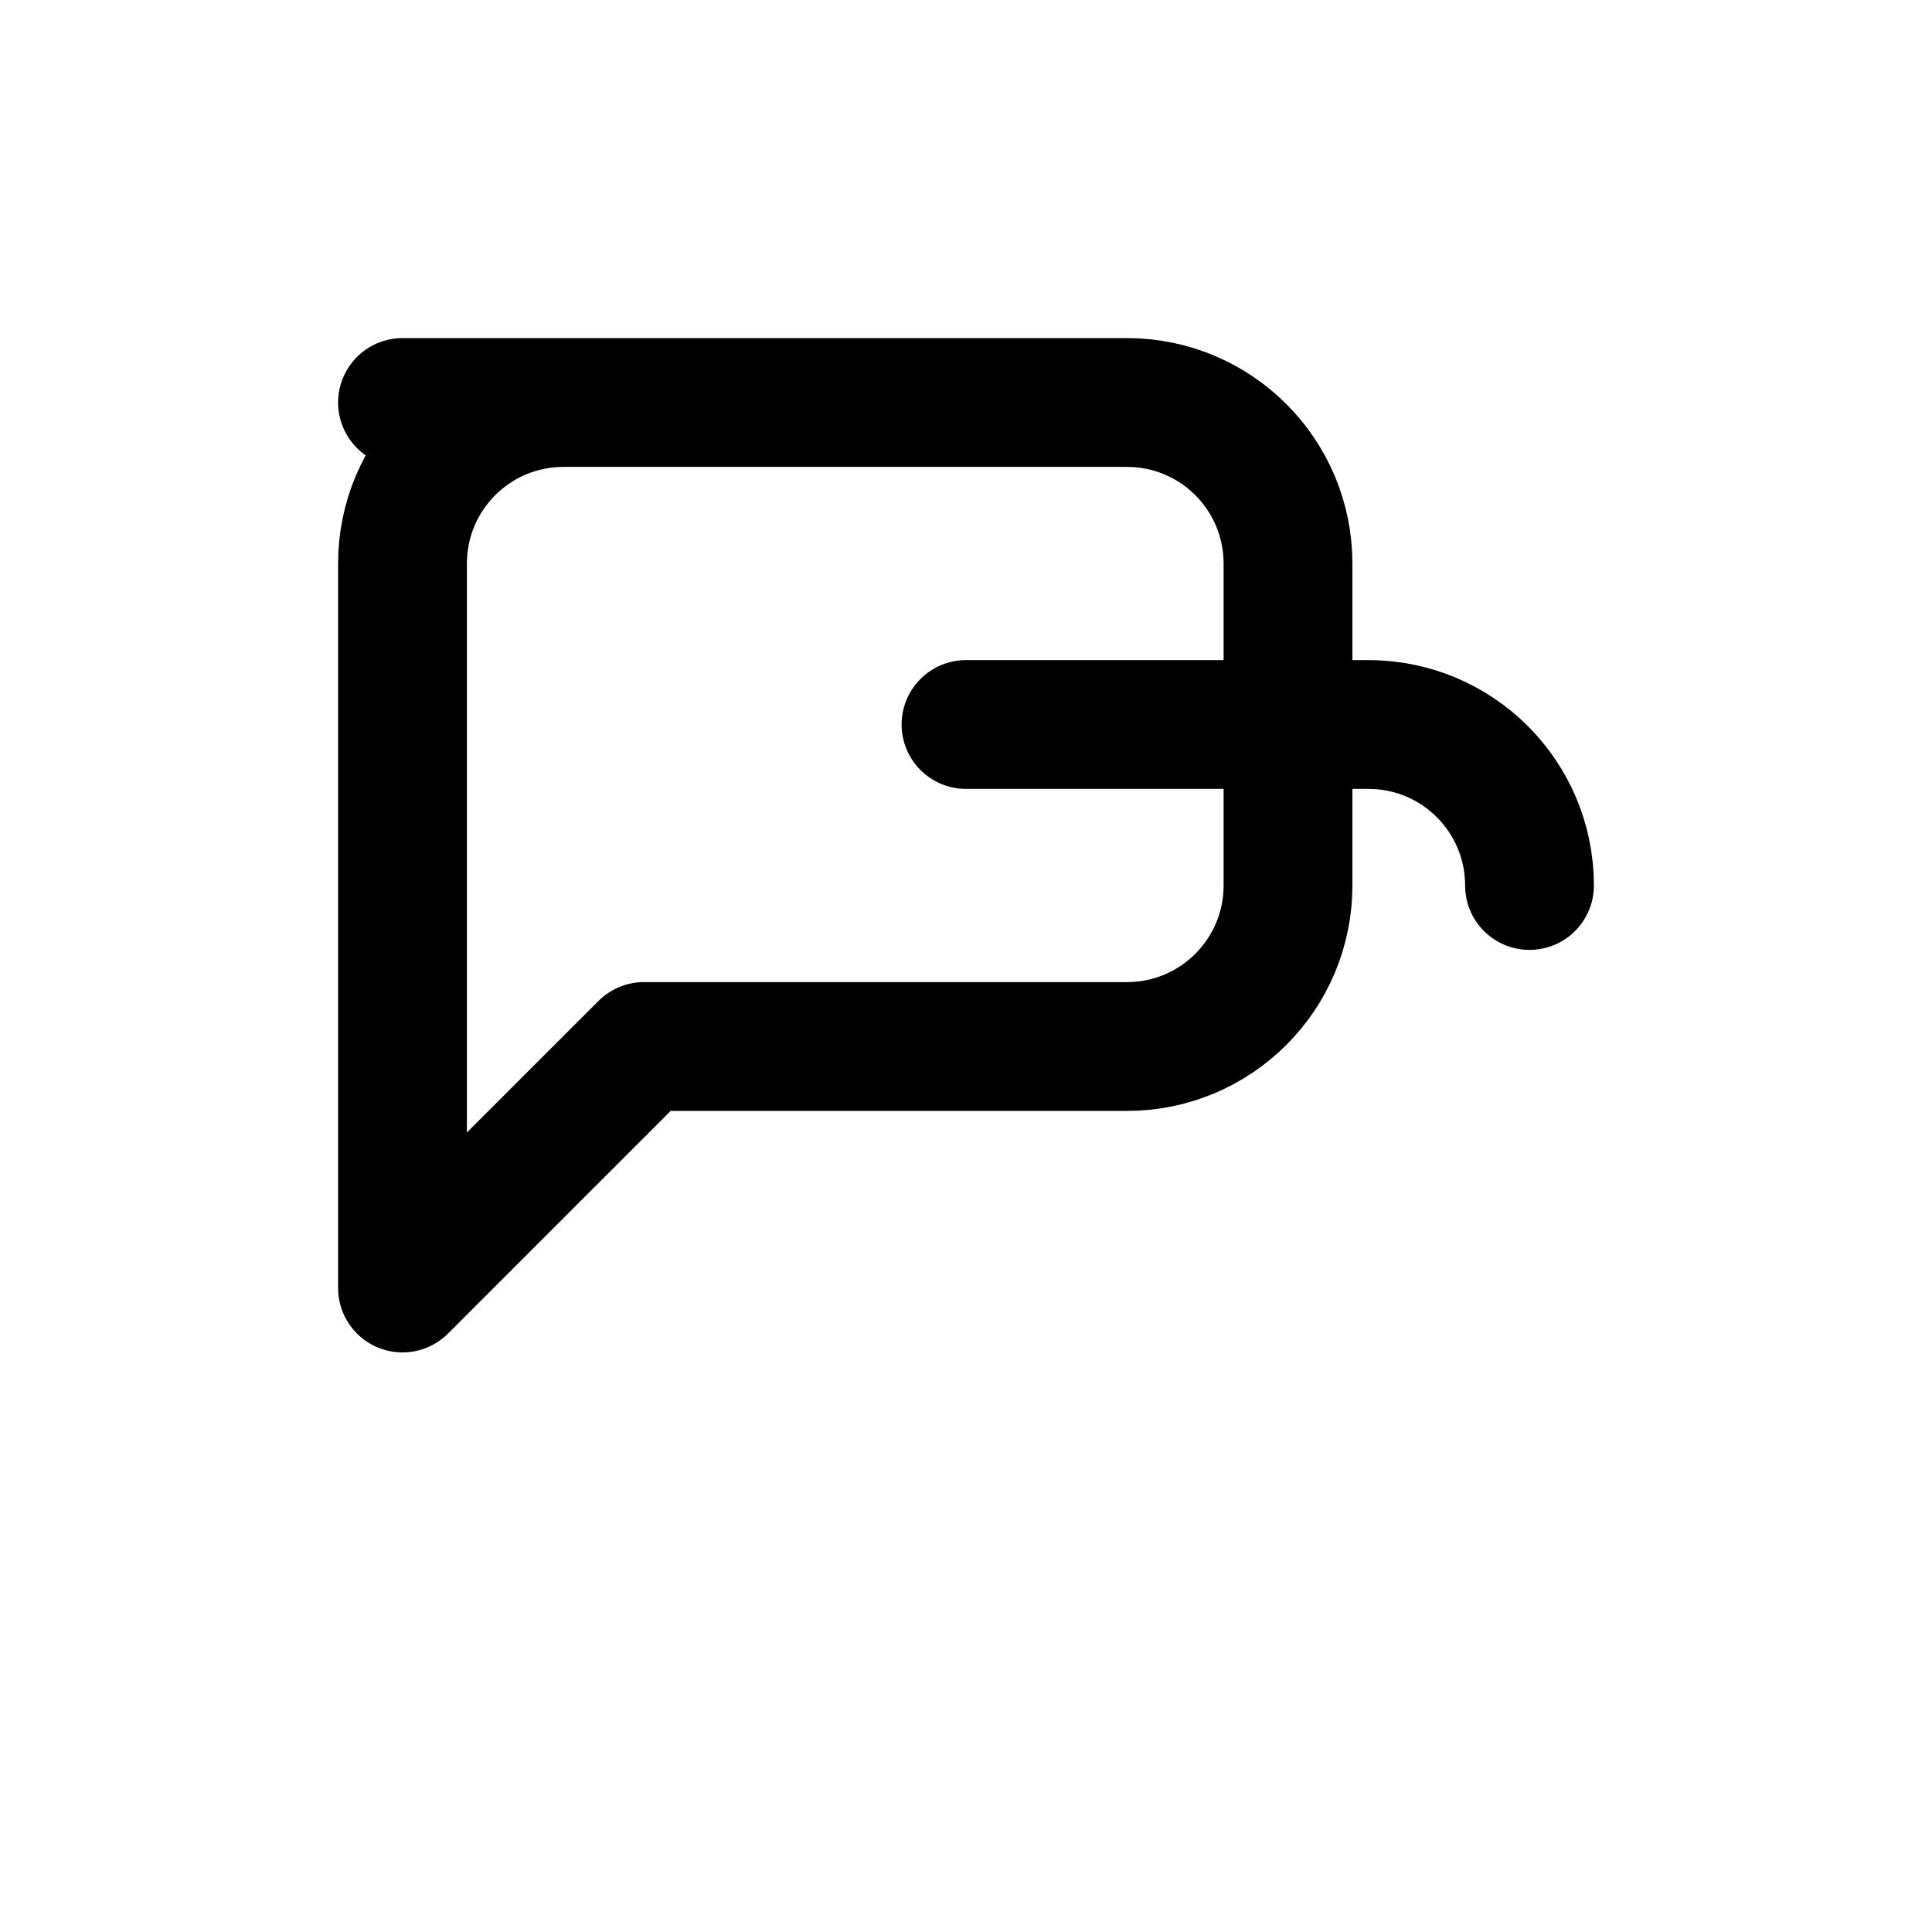
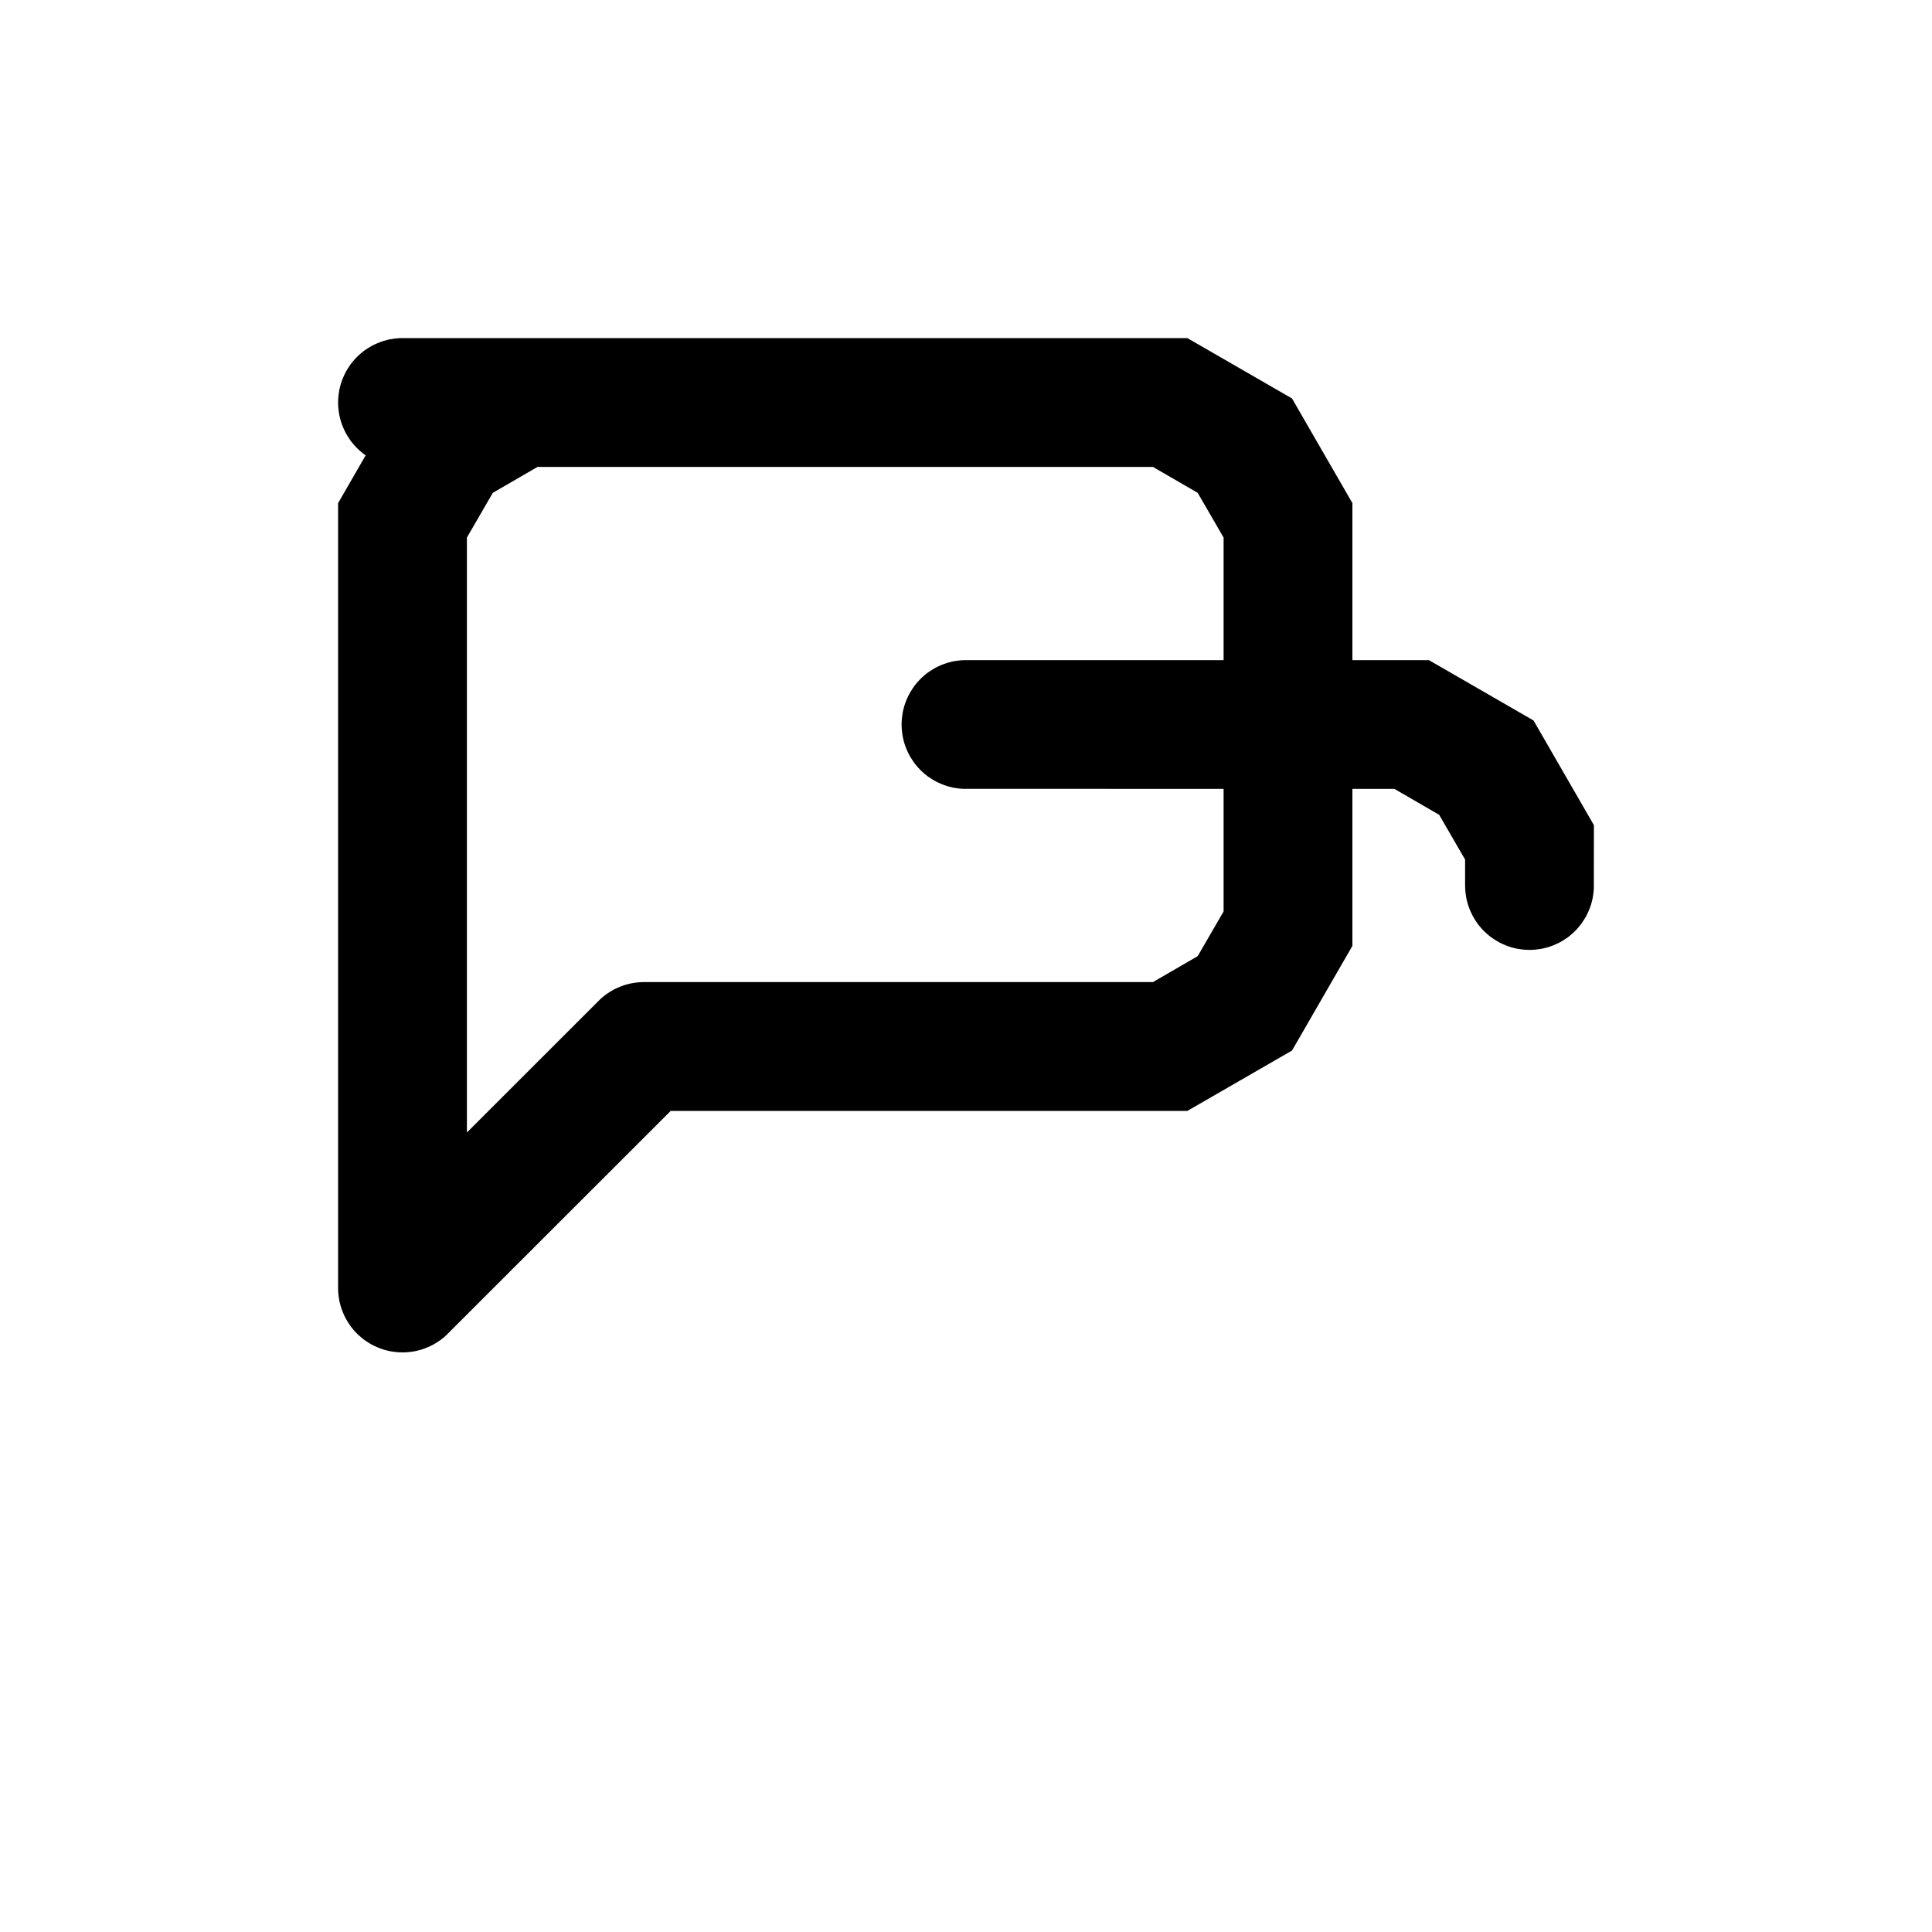
- <svg xmlns="http://www.w3.org/2000/svg" width="24" height="24" viewBox="0 0 24 24" fill="none" stroke="currentColor" stroke-width="1.6" stroke-linecap="round" stroke-linejoin="round">
-   <path d="M5 5h9a2 2 0 0 1 2 2v4a2 2 0 0 1-2 2H8l-3 3V7a2 2 0 0 1 2-2Z" />
-   <path d="M19 11a2 2 0 0 0-2-2H12" />
+ <svg xmlns="http://www.w3.org/2000/svg" width="24" height="24" viewBox="0 0 24 24">
+   <path d="M5 4.2 L5 4.2 Q14 4.2 14.75 4.2 Q15.4 4.575 16.05 4.95 Q16.425 5.6 16.8 6.25 L16.8 7 Q16.8 11 16.8 11.75 Q16.425 12.4 16.05 13.05 Q15.4 13.425 14.75 13.8 L14 13.8 L8 13.8 L8 13 L8.566 13.566 Q5.552 16.58 5.537 16.593 Q5.523 16.606 5.508 16.618 Q5.492 16.631 5.477 16.643 Q5.461 16.654 5.444 16.665 Q5.428 16.676 5.411 16.686 Q5.394 16.696 5.377 16.706 Q5.36 16.715 5.342 16.723 Q5.324 16.732 5.306 16.739 Q5.288 16.747 5.27 16.753 Q5.251 16.76 5.232 16.766 Q5.213 16.771 5.194 16.776 Q5.175 16.781 5.156 16.785 Q5.137 16.788 5.117 16.791 Q5.098 16.794 5.078 16.796 Q5.059 16.798 5.039 16.799 Q5.02 16.8 5 16.8 Q4.98 16.8 4.961 16.799 Q4.941 16.798 4.922 16.796 Q4.902 16.794 4.883 16.791 Q4.863 16.788 4.844 16.785 Q4.825 16.781 4.806 16.776 Q4.787 16.771 4.768 16.766 Q4.749 16.76 4.73 16.753 Q4.712 16.747 4.694 16.739 Q4.676 16.732 4.658 16.723 Q4.64 16.715 4.623 16.706 Q4.606 16.696 4.589 16.686 Q4.572 16.676 4.556 16.665 Q4.539 16.654 4.523 16.643 Q4.508 16.631 4.492 16.618 Q4.477 16.606 4.463 16.593 Q4.448 16.58 4.434 16.566 Q4.427 16.559 4.421 16.552 Q4.414 16.545 4.407 16.537 Q4.401 16.53 4.394 16.523 Q4.388 16.515 4.382 16.508 Q4.375 16.5 4.369 16.492 Q4.363 16.484 4.357 16.477 Q4.352 16.469 4.346 16.461 Q4.34 16.453 4.335 16.444 Q4.329 16.436 4.324 16.428 Q4.319 16.42 4.314 16.411 Q4.309 16.403 4.304 16.394 Q4.299 16.386 4.294 16.377 Q4.29 16.368 4.285 16.36 Q4.281 16.351 4.277 16.342 Q4.273 16.333 4.269 16.324 Q4.265 16.315 4.261 16.306 Q4.257 16.297 4.254 16.288 Q4.25 16.279 4.247 16.27 Q4.243 16.26 4.24 16.251 Q4.237 16.242 4.234 16.232 Q4.232 16.223 4.229 16.213 Q4.226 16.204 4.224 16.194 Q4.222 16.185 4.219 16.175 Q4.217 16.166 4.215 16.156 Q4.213 16.146 4.212 16.137 Q4.21 16.127 4.209 16.117 Q4.207 16.108 4.206 16.098 Q4.205 16.088 4.204 16.078 Q4.203 16.069 4.202 16.059 Q4.201 16.049 4.201 16.039 Q4.2 16.029 4.2 16.02 Q4.2 16.01 4.2 16 L4.2 16 Q4.2 7 4.2 6.25 Q4.575 5.6 4.95 4.95 Q5.6 4.575 6.25 4.2 L7 4.2 L7 5 L7 5.8 L5 5.8 L5 5 Z M5 5.8 Q4.98 5.8 4.961 5.799 Q4.941 5.798 4.922 5.796 Q4.902 5.794 4.883 5.791 Q4.863 5.788 4.844 5.785 Q4.825 5.781 4.806 5.776 Q4.787 5.771 4.768 5.766 Q4.749 5.76 4.73 5.753 Q4.712 5.747 4.694 5.739 Q4.676 5.732 4.658 5.723 Q4.64 5.715 4.623 5.706 Q4.606 5.696 4.589 5.686 Q4.572 5.676 4.556 5.665 Q4.539 5.654 4.523 5.643 Q4.508 5.631 4.492 5.618 Q4.477 5.606 4.463 5.593 Q4.448 5.58 4.434 5.566 Q4.42 5.552 4.407 5.537 Q4.394 5.523 4.382 5.508 Q4.369 5.492 4.357 5.477 Q4.346 5.461 4.335 5.444 Q4.324 5.428 4.314 5.411 Q4.304 5.394 4.294 5.377 Q4.285 5.36 4.277 5.342 Q4.268 5.324 4.261 5.306 Q4.253 5.288 4.247 5.27 Q4.24 5.251 4.234 5.232 Q4.229 5.213 4.224 5.194 Q4.219 5.175 4.215 5.156 Q4.212 5.137 4.209 5.117 Q4.206 5.098 4.204 5.078 Q4.202 5.059 4.201 5.039 Q4.2 5.02 4.2 5 Q4.2 4.98 4.201 4.961 Q4.202 4.941 4.204 4.922 Q4.206 4.902 4.209 4.883 Q4.212 4.863 4.215 4.844 Q4.219 4.825 4.224 4.806 Q4.229 4.787 4.234 4.768 Q4.24 4.749 4.247 4.73 Q4.253 4.712 4.261 4.694 Q4.268 4.676 4.277 4.658 Q4.285 4.64 4.294 4.623 Q4.304 4.606 4.314 4.589 Q4.324 4.572 4.335 4.556 Q4.346 4.539 4.357 4.523 Q4.369 4.508 4.382 4.492 Q4.394 4.477 4.407 4.463 Q4.42 4.448 4.434 4.434 Q4.448 4.42 4.463 4.407 Q4.477 4.394 4.492 4.382 Q4.508 4.369 4.523 4.357 Q4.539 4.346 4.556 4.335 Q4.572 4.324 4.589 4.314 Q4.606 4.304 4.623 4.294 Q4.64 4.285 4.658 4.277 Q4.676 4.268 4.694 4.261 Q4.712 4.253 4.73 4.247 Q4.749 4.24 4.768 4.234 Q4.787 4.229 4.806 4.224 Q4.825 4.219 4.844 4.215 Q4.863 4.212 4.883 4.209 Q4.902 4.206 4.922 4.204 Q4.941 4.202 4.961 4.201 Q4.98 4.2 5 4.2 L5 4.2 Q7.02 4.2 7.039 4.201 Q7.059 4.202 7.078 4.204 Q7.098 4.206 7.117 4.209 Q7.137 4.212 7.156 4.215 Q7.175 4.219 7.194 4.224 Q7.213 4.229 7.232 4.234 Q7.251 4.24 7.27 4.247 Q7.288 4.253 7.306 4.261 Q7.324 4.268 7.342 4.277 Q7.36 4.285 7.377 4.294 Q7.394 4.304 7.411 4.314 Q7.428 4.324 7.444 4.335 Q7.461 4.346 7.477 4.357 Q7.492 4.369 7.508 4.382 Q7.523 4.394 7.537 4.407 Q7.552 4.42 7.566 4.434 Q7.58 4.448 7.593 4.463 Q7.606 4.477 7.618 4.492 Q7.631 4.508 7.643 4.523 Q7.654 4.539 7.665 4.556 Q7.676 4.572 7.686 4.589 Q7.696 4.606 7.706 4.623 Q7.715 4.64 7.723 4.658 Q7.732 4.676 7.739 4.694 Q7.747 4.712 7.753 4.73 Q7.76 4.749 7.766 4.768 Q7.771 4.787 7.776 4.806 Q7.781 4.825 7.785 4.844 Q7.788 4.863 7.791 4.883 Q7.794 4.902 7.796 4.922 Q7.798 4.941 7.799 4.961 Q7.8 4.98 7.8 5 Q7.8 5.02 7.799 5.039 Q7.798 5.059 7.796 5.078 Q7.794 5.098 7.791 5.117 Q7.788 5.137 7.785 5.156 Q7.781 5.175 7.776 5.194 Q7.771 5.213 7.766 5.232 Q7.76 5.251 7.753 5.27 Q7.747 5.288 7.739 5.306 Q7.732 5.324 7.723 5.342 Q7.715 5.36 7.706 5.377 Q7.696 5.394 7.686 5.411 Q7.676 5.428 7.665 5.444 Q7.654 5.461 7.643 5.477 Q7.631 5.492 7.618 5.508 Q7.606 5.523 7.593 5.537 Q7.58 5.552 7.566 5.566 Q7.552 5.58 7.537 5.593 Q7.523 5.606 7.508 5.618 Q7.492 5.631 7.477 5.643 Q7.461 5.654 7.444 5.665 Q7.428 5.676 7.411 5.686 Q7.394 5.696 7.377 5.706 Q7.36 5.715 7.342 5.723 Q7.324 5.732 7.306 5.739 Q7.288 5.747 7.27 5.753 Q7.251 5.76 7.232 5.766 Q7.213 5.771 7.194 5.776 Q7.175 5.781 7.156 5.785 Q7.137 5.788 7.117 5.791 Q7.098 5.794 7.078 5.796 Q7.059 5.798 7.039 5.799 Q7.02 5.8 7 5.8 Q7 5.8 6.678 5.8 Q6.4 5.961 6.122 6.122 Q5.961 6.4 5.8 6.678 L5.8 7 L5.8 16 L5 16 L4.434 15.434 Q7.441 12.427 7.448 12.421 Q7.455 12.414 7.463 12.407 Q7.47 12.401 7.477 12.394 Q7.485 12.388 7.492 12.382 Q7.5 12.375 7.508 12.369 Q7.516 12.363 7.523 12.357 Q7.531 12.352 7.539 12.346 Q7.547 12.34 7.556 12.335 Q7.564 12.329 7.572 12.324 Q7.58 12.319 7.589 12.314 Q7.597 12.309 7.606 12.304 Q7.614 12.299 7.623 12.294 Q7.632 12.29 7.64 12.285 Q7.649 12.281 7.658 12.277 Q7.667 12.273 7.676 12.269 Q7.685 12.265 7.694 12.261 Q7.703 12.257 7.712 12.254 Q7.721 12.25 7.73 12.247 Q7.74 12.243 7.749 12.24 Q7.758 12.237 7.768 12.234 Q7.777 12.232 7.787 12.229 Q7.796 12.226 7.806 12.224 Q7.815 12.222 7.825 12.219 Q7.834 12.217 7.844 12.215 Q7.854 12.213 7.863 12.212 Q7.873 12.21 7.883 12.209 Q7.892 12.207 7.902 12.206 Q7.912 12.205 7.922 12.204 Q7.931 12.203 7.941 12.202 Q7.951 12.201 7.961 12.201 Q7.971 12.2 7.98 12.2 Q7.99 12.2 8 12.2 L8 12.2 Q14 12.2 14.322 12.2 Q14.6 12.039 14.878 11.878 Q15.039 11.6 15.2 11.322 L15.2 11 Q15.2 7 15.2 6.678 Q15.039 6.4 14.878 6.122 Q14.6 5.961 14.322 5.8 L14 5.8 Z M18.2 11 Q18.2 11 18.2 10.678 Q18.039 10.4 17.878 10.122 Q17.6 9.961 17.322 9.8 L17 9.8 Q11.98 9.8 11.961 9.799 Q11.941 9.798 11.922 9.796 Q11.902 9.794 11.883 9.791 Q11.863 9.788 11.844 9.785 Q11.825 9.781 11.806 9.776 Q11.787 9.771 11.768 9.766 Q11.749 9.76 11.73 9.753 Q11.712 9.747 11.694 9.739 Q11.676 9.732 11.658 9.723 Q11.64 9.715 11.623 9.706 Q11.606 9.696 11.589 9.686 Q11.572 9.676 11.556 9.665 Q11.539 9.654 11.523 9.643 Q11.508 9.631 11.492 9.618 Q11.477 9.606 11.463 9.593 Q11.448 9.58 11.434 9.566 Q11.42 9.552 11.407 9.537 Q11.394 9.523 11.382 9.508 Q11.369 9.492 11.357 9.477 Q11.346 9.461 11.335 9.444 Q11.324 9.428 11.314 9.411 Q11.304 9.394 11.294 9.377 Q11.285 9.36 11.277 9.342 Q11.268 9.324 11.261 9.306 Q11.253 9.288 11.247 9.27 Q11.24 9.251 11.234 9.232 Q11.229 9.213 11.224 9.194 Q11.219 9.175 11.215 9.156 Q11.212 9.137 11.209 9.117 Q11.206 9.098 11.204 9.078 Q11.202 9.059 11.201 9.039 Q11.2 9.02 11.2 9 Q11.2 8.98 11.201 8.961 Q11.202 8.941 11.204 8.922 Q11.206 8.902 11.209 8.883 Q11.212 8.863 11.215 8.844 Q11.219 8.825 11.224 8.806 Q11.229 8.787 11.234 8.768 Q11.24 8.749 11.247 8.73 Q11.253 8.712 11.261 8.694 Q11.268 8.676 11.277 8.658 Q11.285 8.64 11.294 8.623 Q11.304 8.606 11.314 8.589 Q11.324 8.572 11.335 8.556 Q11.346 8.539 11.357 8.523 Q11.369 8.508 11.382 8.492 Q11.394 8.477 11.407 8.463 Q11.42 8.448 11.434 8.434 Q11.448 8.42 11.463 8.407 Q11.477 8.394 11.492 8.382 Q11.508 8.369 11.523 8.357 Q11.539 8.346 11.556 8.335 Q11.572 8.324 11.589 8.314 Q11.606 8.304 11.623 8.294 Q11.64 8.285 11.658 8.277 Q11.676 8.268 11.694 8.261 Q11.712 8.253 11.73 8.247 Q11.749 8.24 11.768 8.234 Q11.787 8.229 11.806 8.224 Q11.825 8.219 11.844 8.215 Q11.863 8.212 11.883 8.209 Q11.902 8.206 11.922 8.204 Q11.941 8.202 11.961 8.201 Q11.98 8.2 12 8.2 L12 8.2 Q17 8.2 17.75 8.2 Q18.4 8.575 19.05 8.95 Q19.425 9.6 19.8 10.25 Q19.8 11.02 19.799 11.039 Q19.798 11.059 19.796 11.078 Q19.794 11.098 19.791 11.117 Q19.788 11.137 19.785 11.156 Q19.781 11.175 19.776 11.194 Q19.771 11.213 19.766 11.232 Q19.76 11.251 19.753 11.27 Q19.747 11.288 19.739 11.306 Q19.732 11.324 19.723 11.342 Q19.715 11.36 19.706 11.377 Q19.696 11.394 19.686 11.411 Q19.676 11.428 19.665 11.444 Q19.654 11.461 19.643 11.477 Q19.631 11.492 19.618 11.508 Q19.606 11.523 19.593 11.537 Q19.58 11.552 19.566 11.566 Q19.552 11.58 19.537 11.593 Q19.523 11.606 19.508 11.618 Q19.492 11.631 19.477 11.643 Q19.461 11.654 19.444 11.665 Q19.428 11.676 19.411 11.686 Q19.394 11.696 19.377 11.706 Q19.36 11.715 19.342 11.723 Q19.324 11.732 19.306 11.739 Q19.288 11.747 19.27 11.753 Q19.251 11.76 19.232 11.766 Q19.213 11.771 19.194 11.776 Q19.175 11.781 19.156 11.785 Q19.137 11.788 19.117 11.791 Q19.098 11.794 19.078 11.796 Q19.059 11.798 19.039 11.799 Q19.02 11.8 19 11.8 Q18.98 11.8 18.961 11.799 Q18.941 11.798 18.922 11.796 Q18.902 11.794 18.883 11.791 Q18.863 11.788 18.844 11.785 Q18.825 11.781 18.806 11.776 Q18.787 11.771 18.768 11.766 Q18.749 11.76 18.73 11.753 Q18.712 11.747 18.694 11.739 Q18.676 11.732 18.658 11.723 Q18.64 11.715 18.623 11.706 Q18.606 11.696 18.589 11.686 Q18.572 11.676 18.556 11.665 Q18.539 11.654 18.523 11.643 Q18.508 11.631 18.492 11.618 Q18.477 11.606 18.463 11.593 Q18.448 11.58 18.434 11.566 Q18.42 11.552 18.407 11.537 Q18.394 11.523 18.382 11.508 Q18.369 11.492 18.357 11.477 Q18.346 11.461 18.335 11.444 Q18.324 11.428 18.314 11.411 Q18.304 11.394 18.294 11.377 Q18.285 11.36 18.277 11.342 Q18.268 11.324 18.261 11.306 Q18.253 11.288 18.247 11.27 Q18.24 11.251 18.234 11.232 Q18.229 11.213 18.224 11.194 Q18.219 11.175 18.215 11.156 Q18.212 11.137 18.209 11.117 Q18.206 11.098 18.204 11.078 Q18.202 11.059 18.201 11.039 Q18.2 11.02 18.2 11 Z" fill="currentColor" />
</svg>
